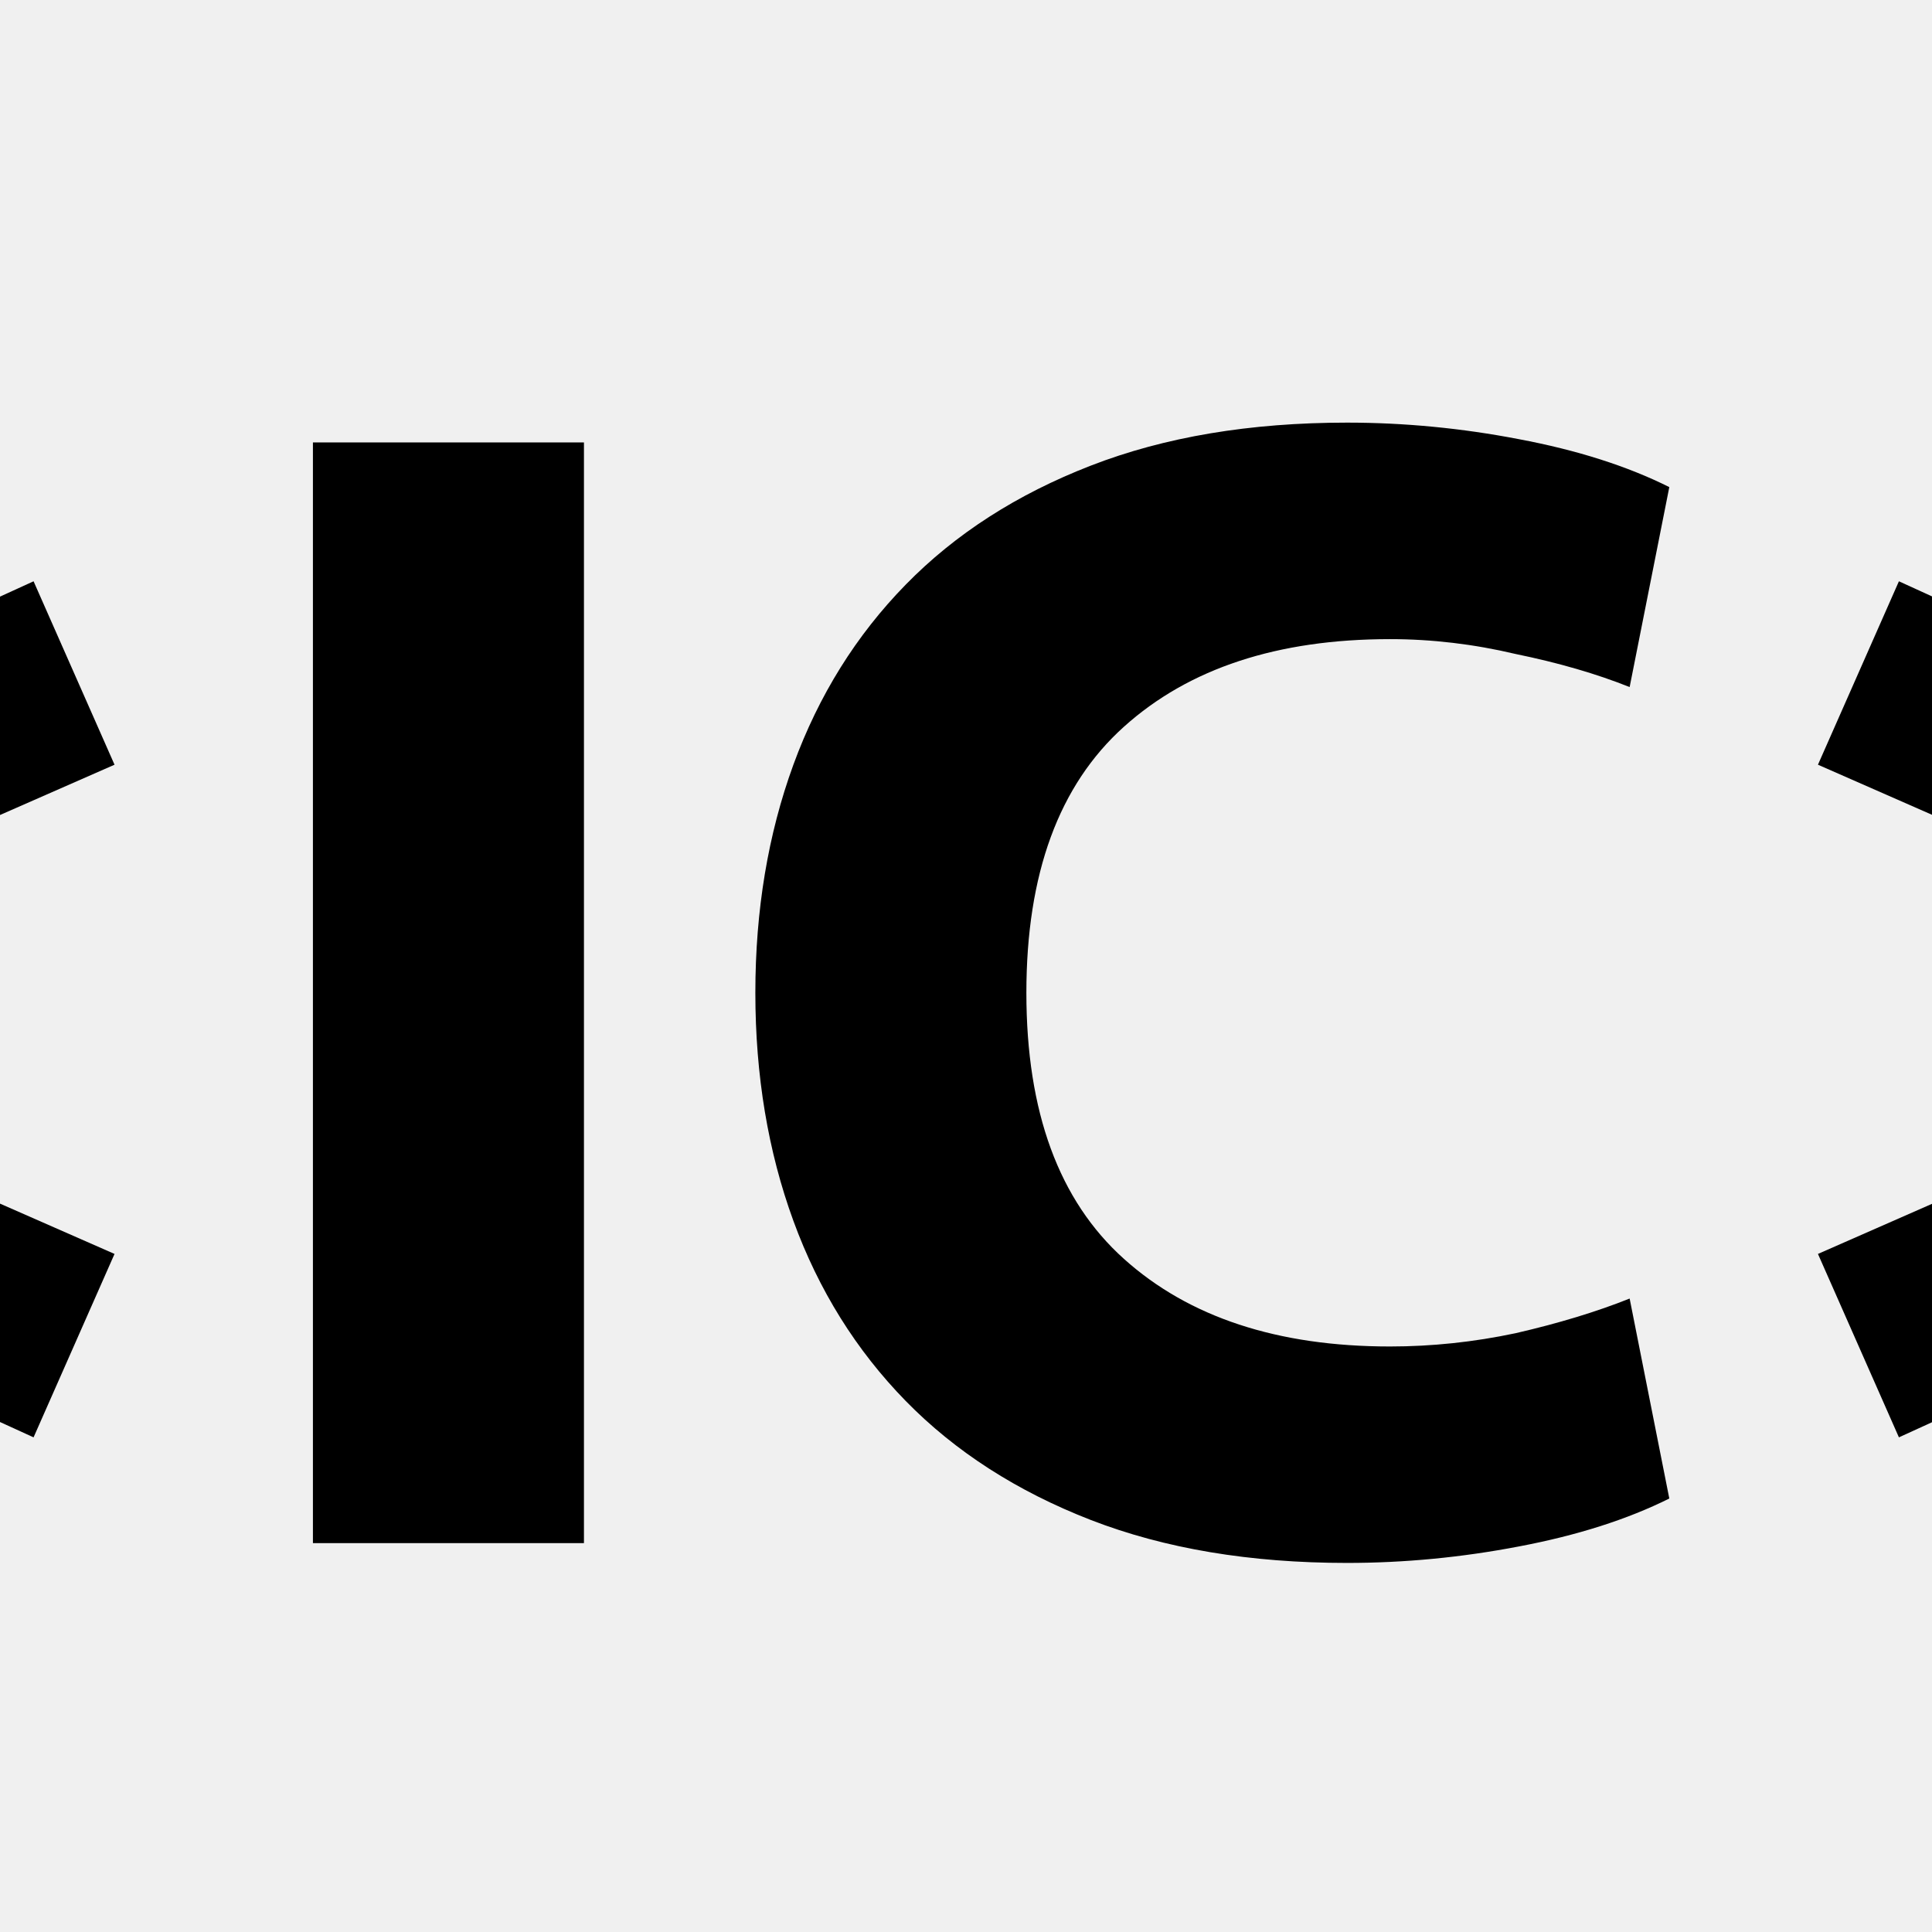
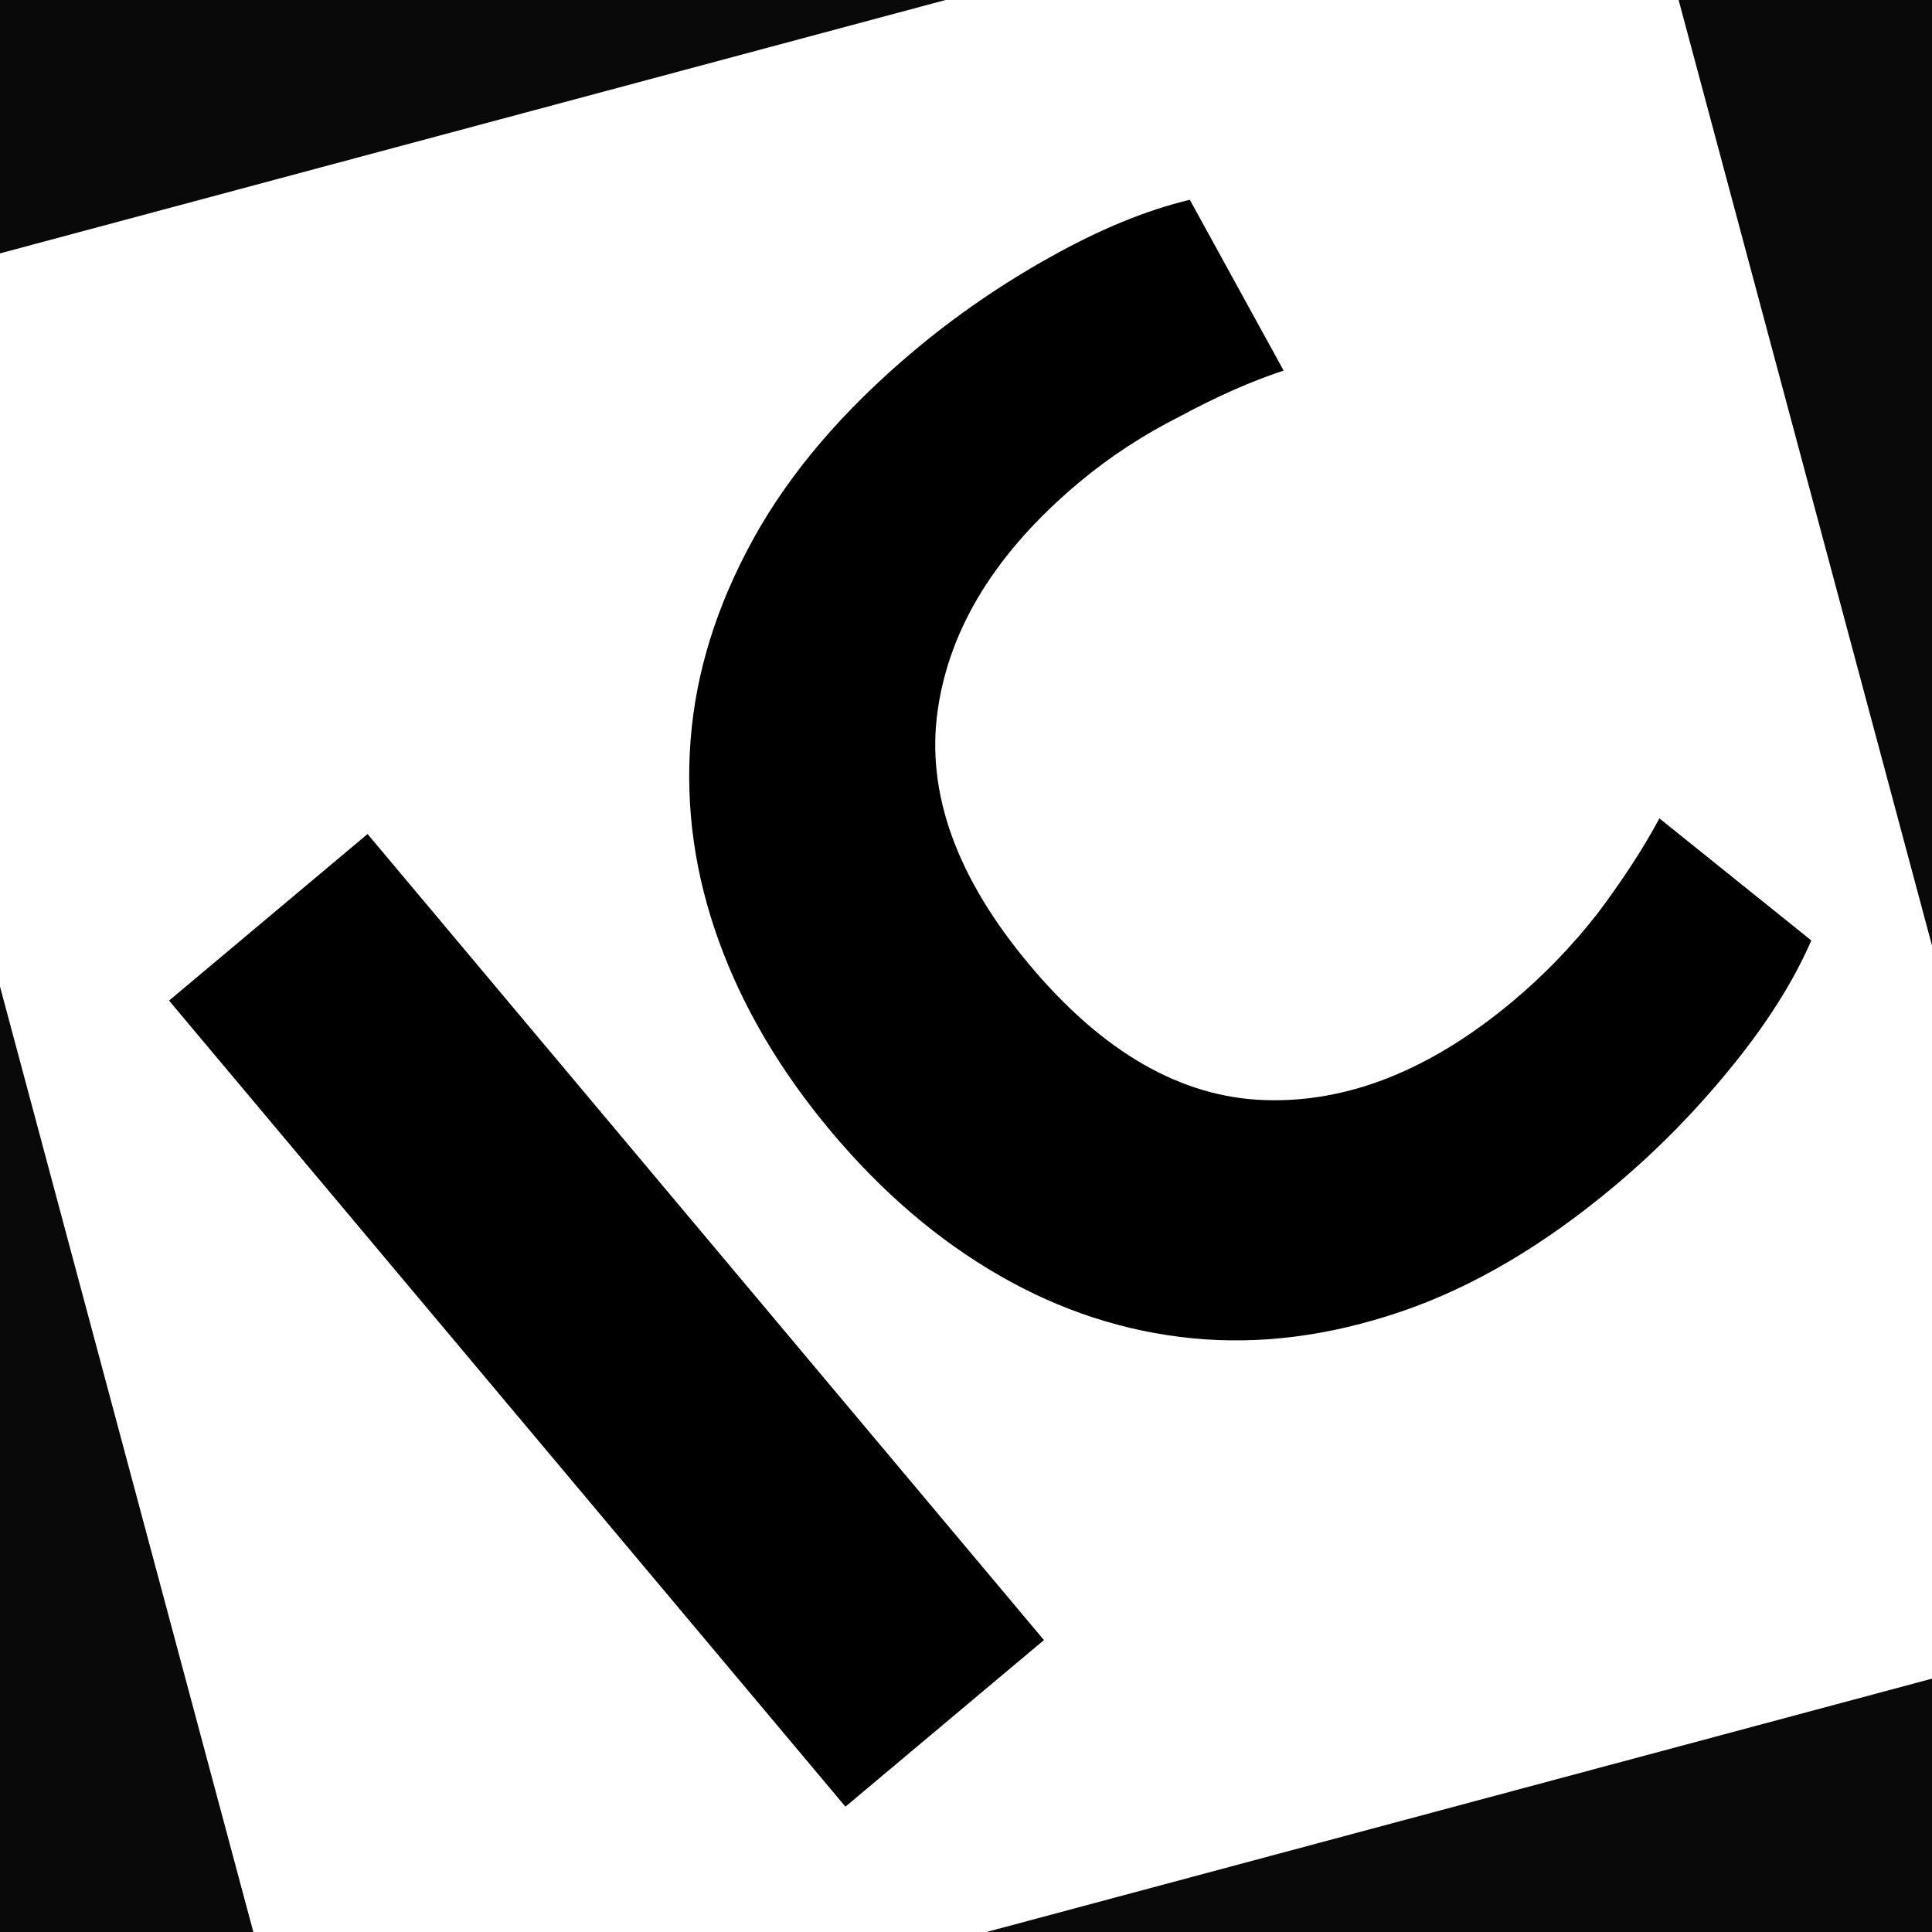
<svg xmlns="http://www.w3.org/2000/svg" width="32" height="32" viewBox="0 0 32 32" fill="none">
  <g clip-path="url(#clip0_1_2)">
-     <path d="M43.141 14.966L43.141 18.469L31.452 23.807L30.111 20.769L39.336 16.717L30.111 12.666L31.452 9.628L43.141 14.966Z" fill="black" />
-     <path d="M22.311 7C23.26 7 24.209 7.091 25.158 7.274C26.125 7.456 26.955 7.721 27.649 8.068L26.992 11.38C26.444 11.161 25.815 10.978 25.103 10.832C24.41 10.668 23.716 10.586 23.023 10.586C21.161 10.586 19.692 11.069 18.616 12.037C17.539 13.004 17 14.473 17 16.444C17 18.415 17.539 19.884 18.616 20.851C19.692 21.818 21.161 22.302 23.023 22.302C23.716 22.302 24.41 22.229 25.103 22.082C25.815 21.918 26.444 21.727 26.992 21.508L27.649 24.82C26.955 25.166 26.125 25.431 25.158 25.614C24.209 25.796 23.26 25.887 22.311 25.887C20.705 25.887 19.291 25.65 18.068 25.176C16.845 24.701 15.823 24.044 15.002 23.205C14.181 22.365 13.561 21.371 13.141 20.221C12.721 19.072 12.511 17.812 12.511 16.444C12.511 15.075 12.721 13.816 13.141 12.666C13.561 11.517 14.181 10.522 15.002 9.683C15.823 8.843 16.845 8.186 18.068 7.712C19.291 7.237 20.705 7 22.311 7Z" fill="black" />
-     <path d="M9.672 25.559L5.183 25.559L5.183 7.328L9.672 7.328L9.672 25.559Z" fill="black" />
-     <path d="M0.556 9.628L1.897 12.666L-7.328 16.717L1.897 20.769L0.556 23.807L-11.133 18.469L-11.133 14.966L0.556 9.628Z" fill="black" />
+     <rect width="32" height="32" fill="#090909" />
+     <rect x="-3.036" y="5.01" width="31.085" height="31.085" transform="rotate(-15 -3.0359 5.00962)" fill="white" />
+     <path d="M15.142 5.807C15.837 5.224 16.588 4.708 17.395 4.258C18.215 3.798 18.986 3.481 19.707 3.309L21.261 6.138C20.726 6.314 20.152 6.568 19.541 6.898C18.933 7.204 18.374 7.57 17.866 7.996C16.503 9.14 15.725 10.397 15.531 11.767C15.336 13.136 15.845 14.543 17.056 15.986C18.267 17.43 19.564 18.175 20.947 18.221C22.33 18.268 23.703 17.72 25.066 16.576C25.574 16.15 26.037 15.67 26.455 15.137C26.875 14.579 27.218 14.052 27.485 13.555L30.001 15.577C29.706 16.257 29.261 16.961 28.665 17.689C28.082 18.406 27.443 19.056 26.748 19.639C25.572 20.626 24.391 21.321 23.204 21.725C22.017 22.129 20.865 22.276 19.747 22.166C18.63 22.056 17.565 21.709 16.551 21.125C15.537 20.541 14.609 19.747 13.768 18.745C12.927 17.743 12.307 16.692 11.908 15.592C11.509 14.492 11.352 13.382 11.438 12.263C11.523 11.144 11.868 10.034 12.472 8.936C13.076 7.837 13.966 6.794 15.142 5.807Z" fill="black" />
+     <path d="M17.291 27.165L14.003 29.924L2.8 16.573L6.088 13.814L17.291 27.165Z" fill="black" />
  </g>
  <defs>
    <clipPath id="clip0_1_2">
      <rect width="32" height="32" fill="white" />
    </clipPath>
  </defs>
</svg>
